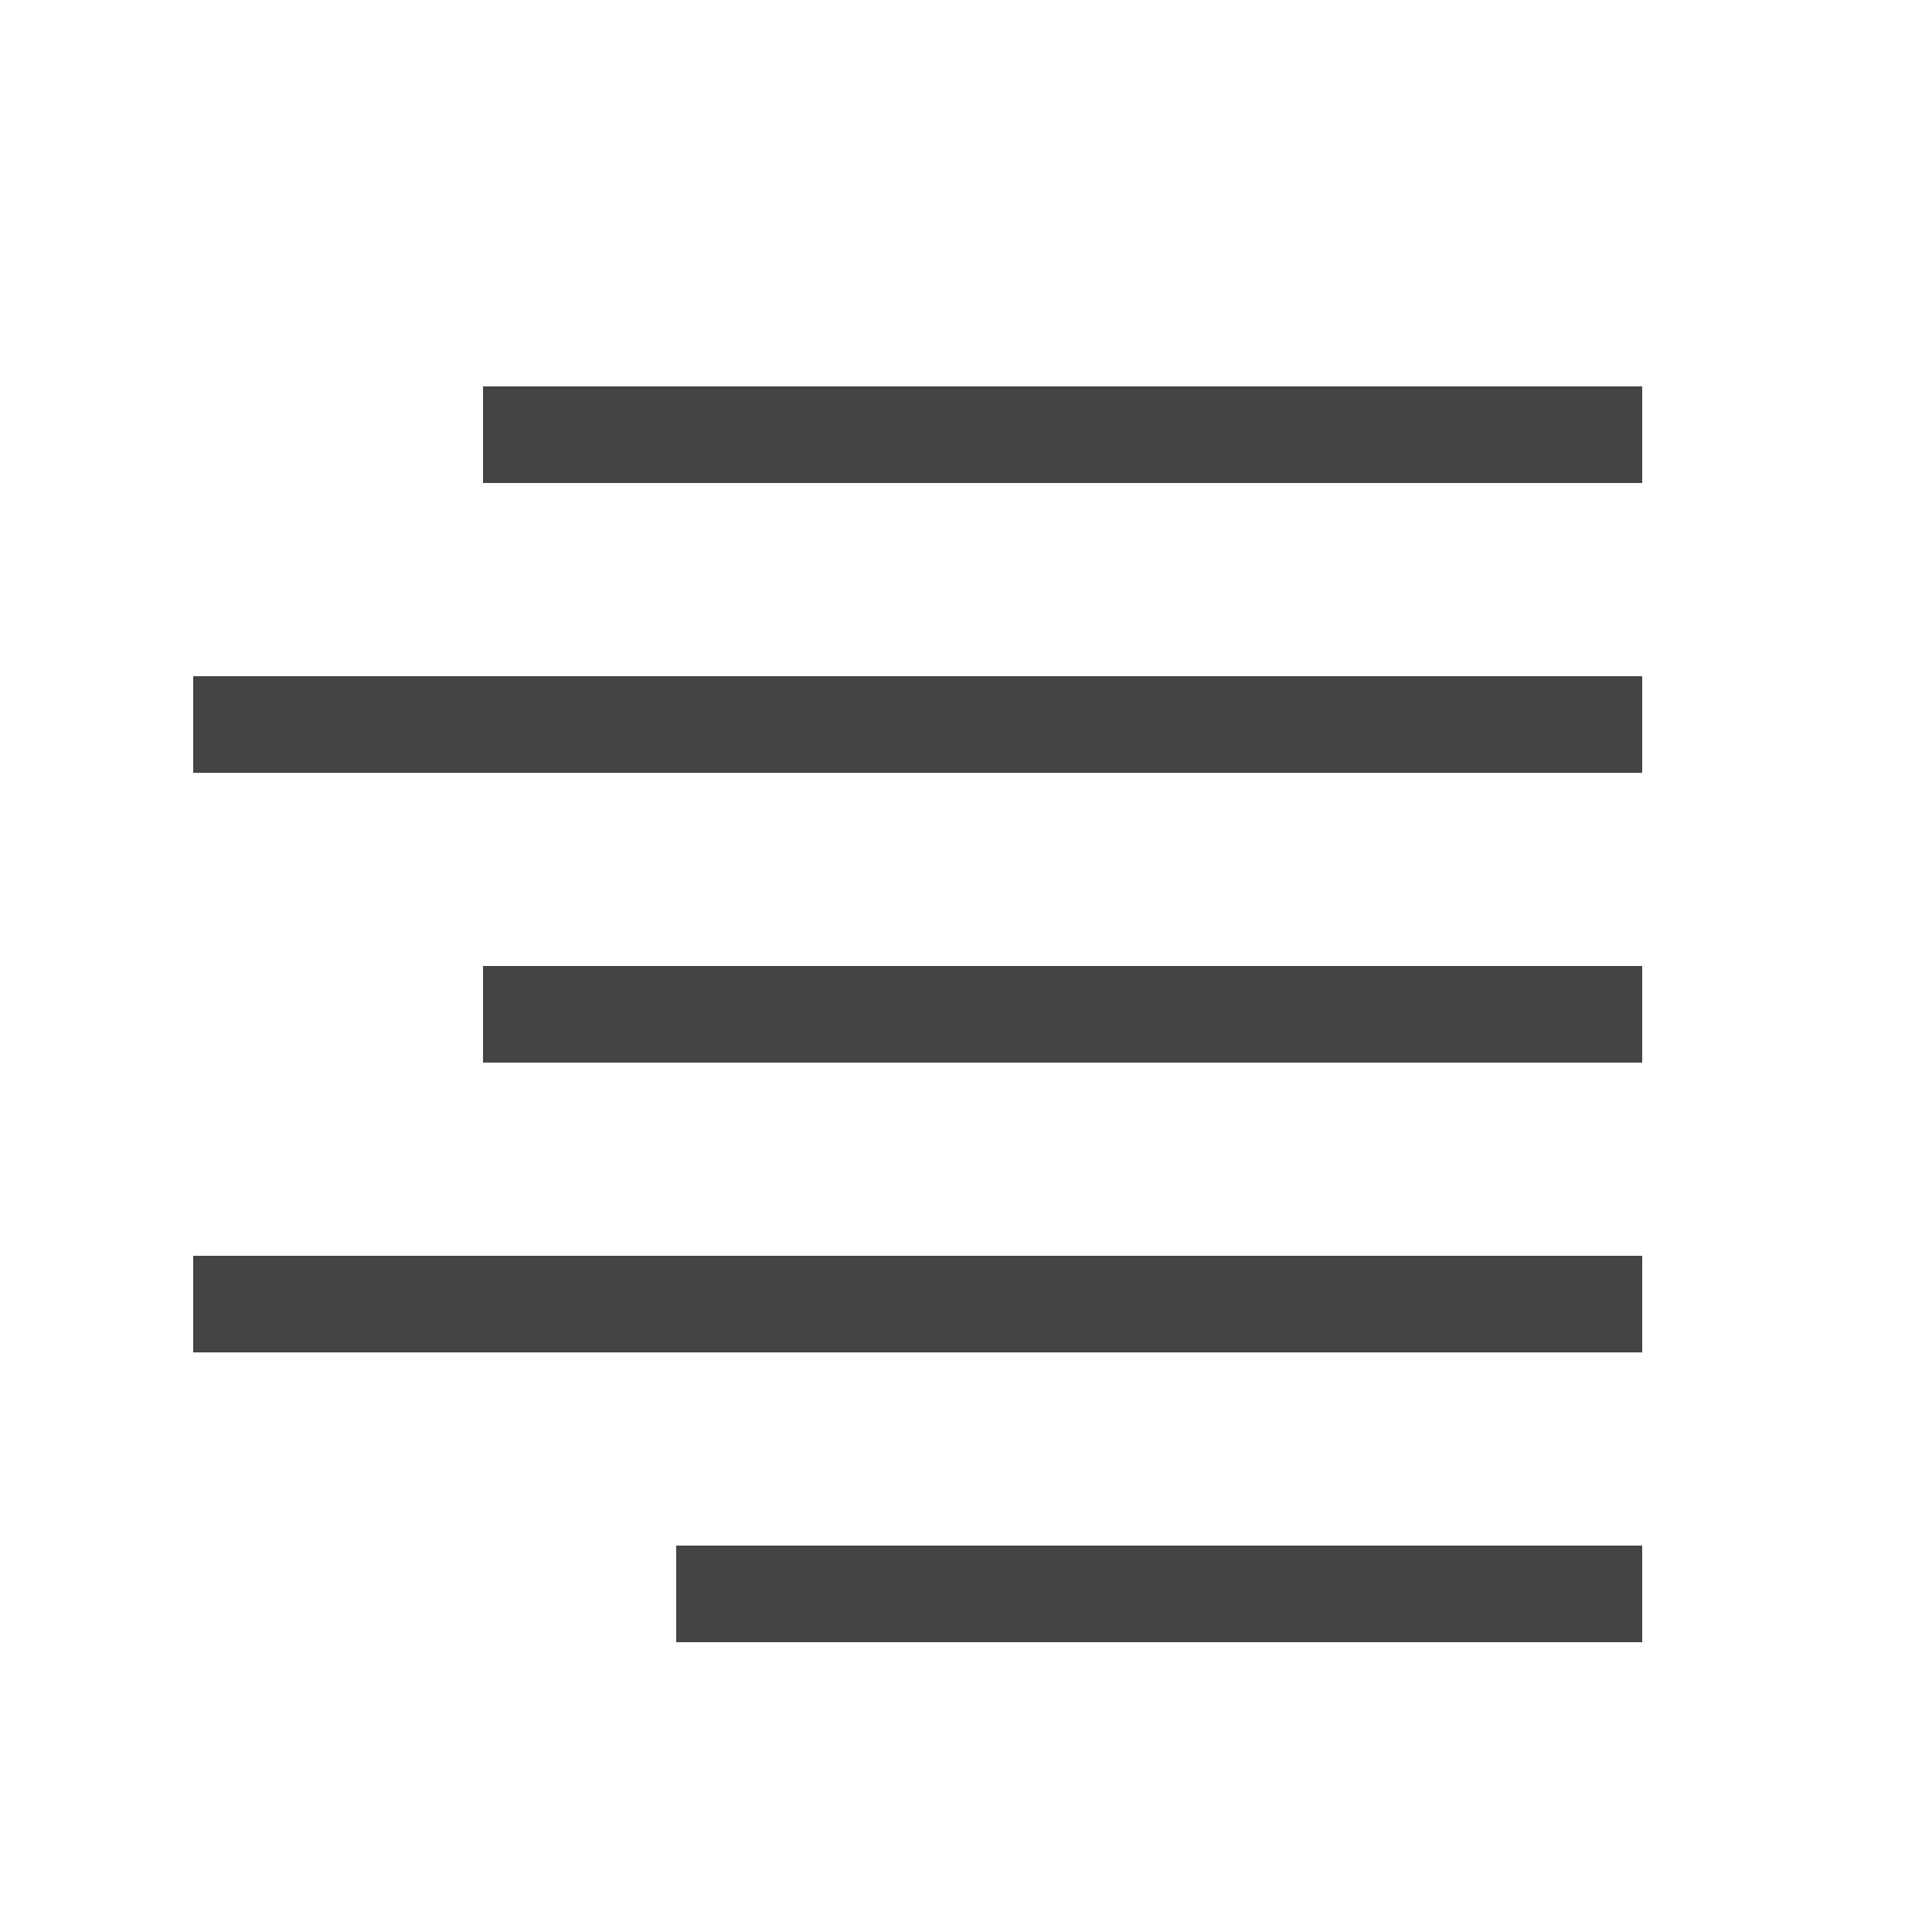
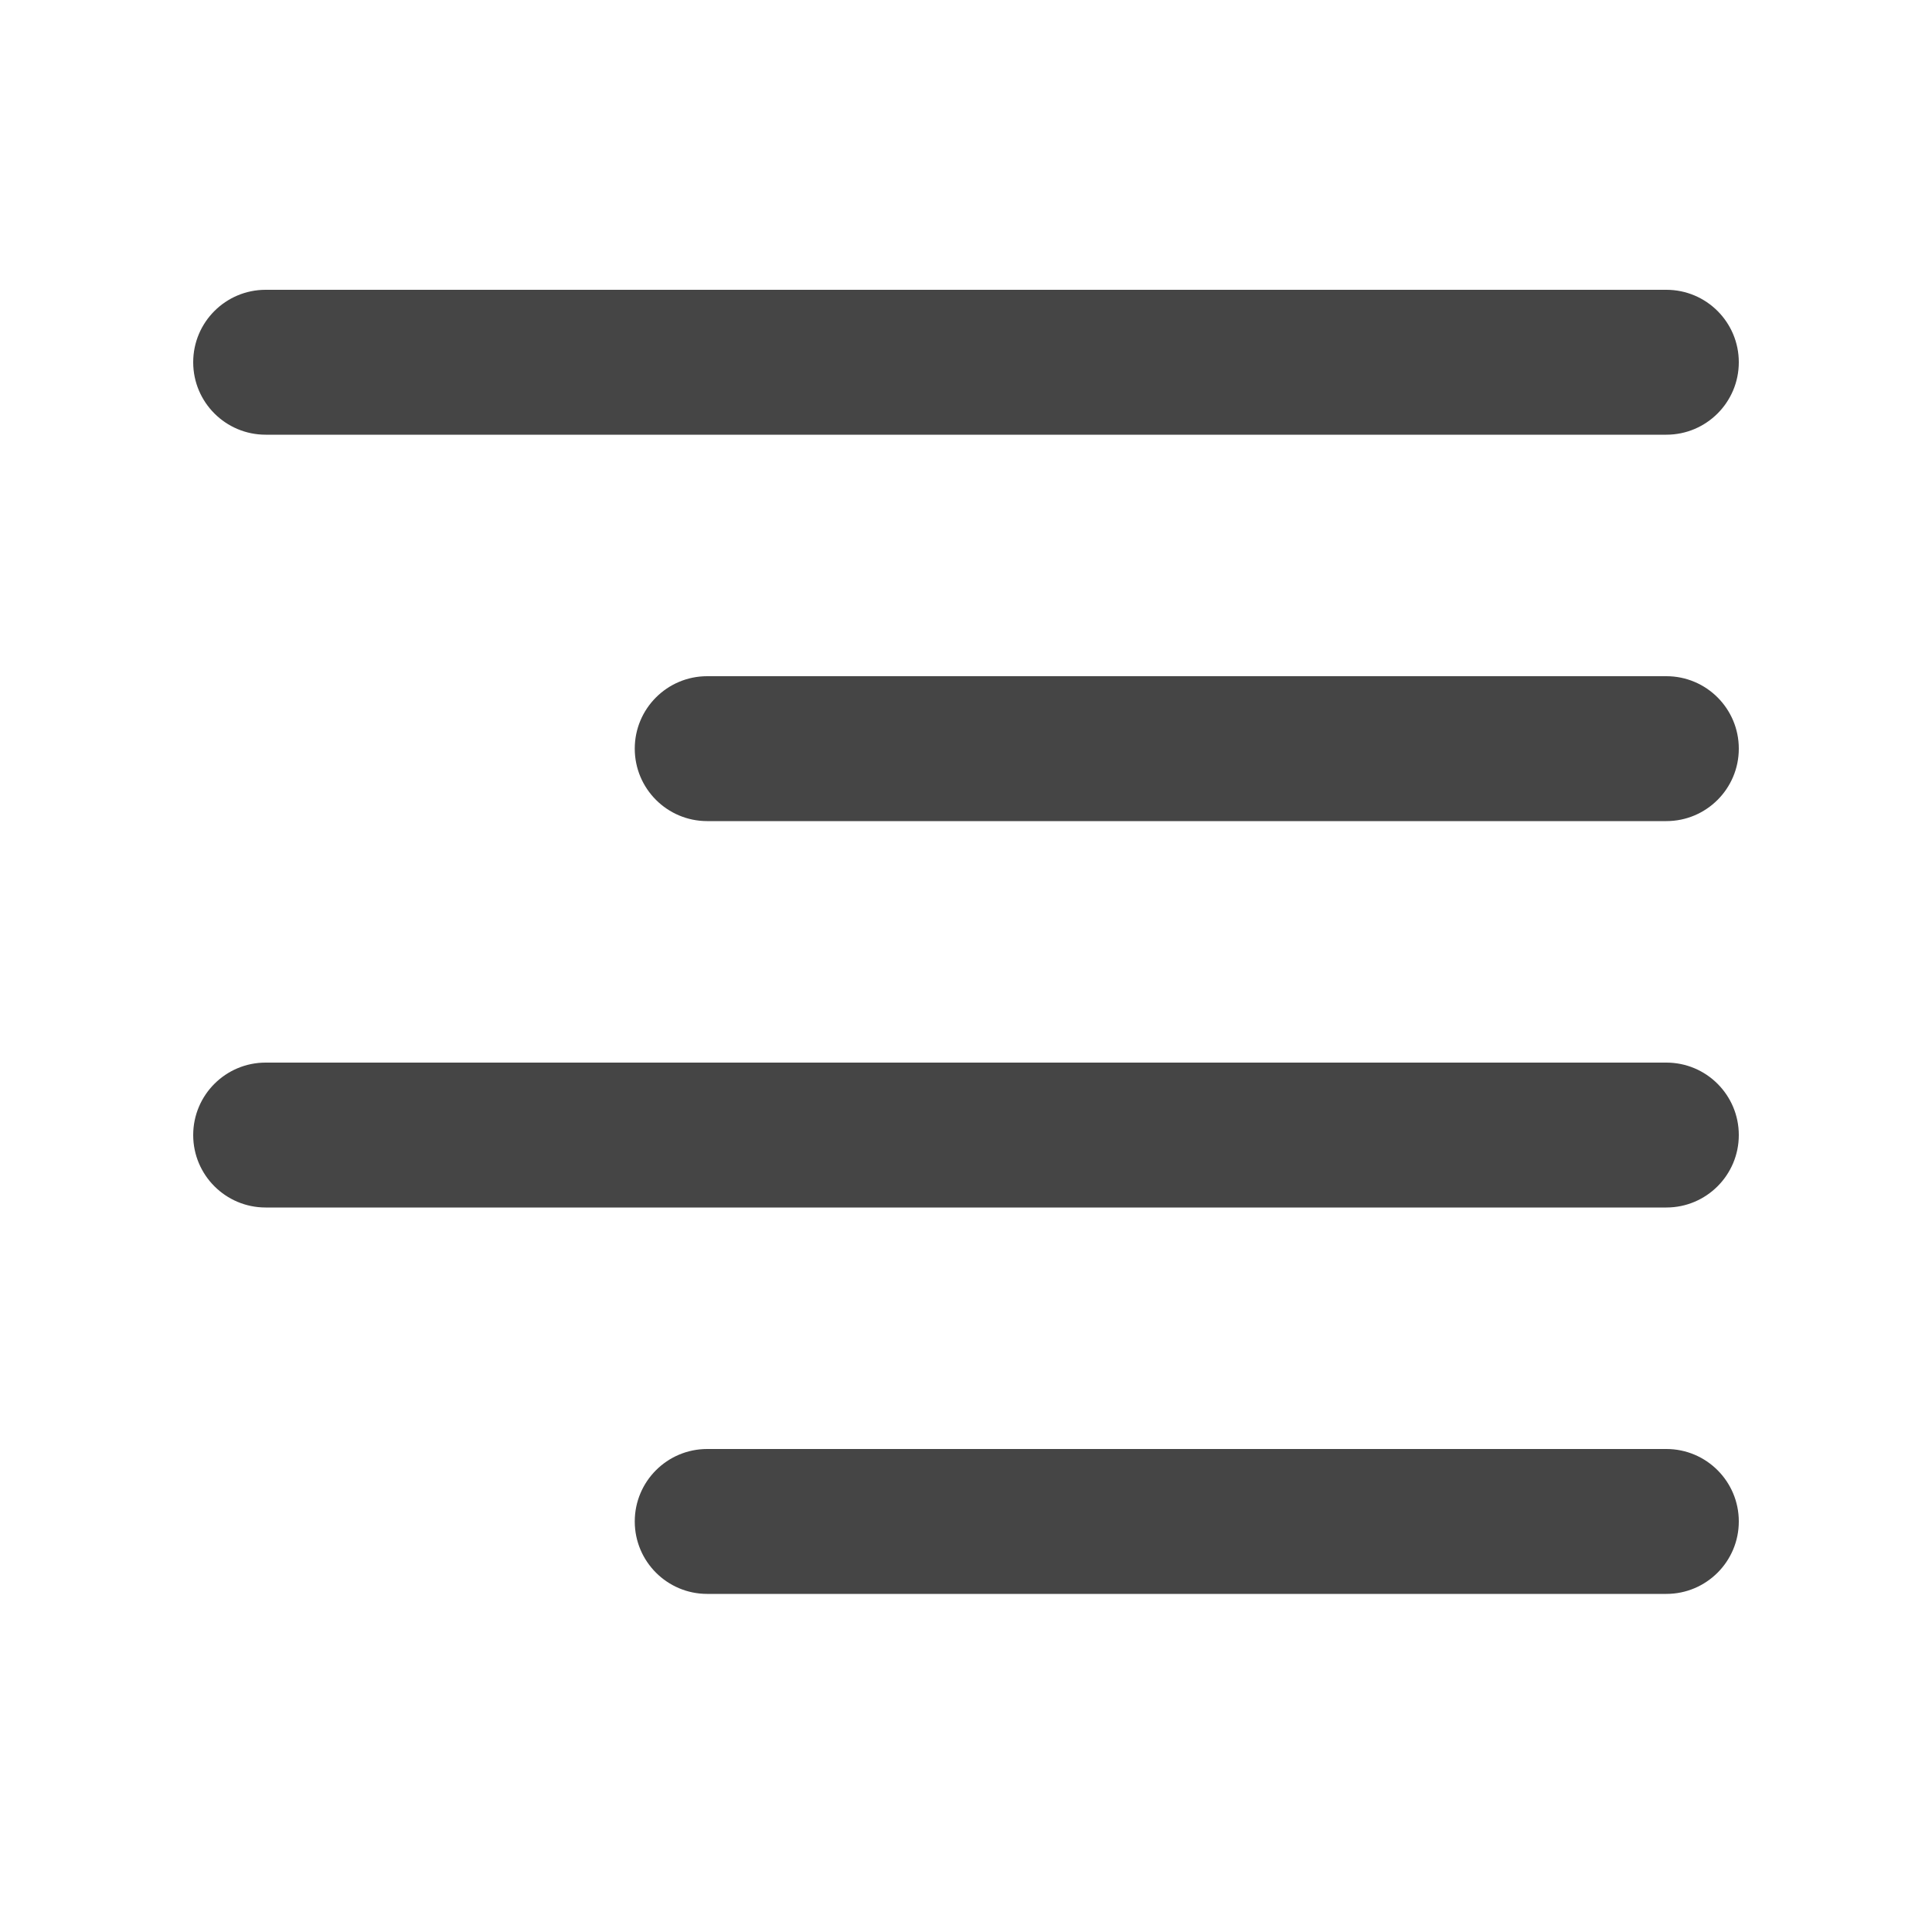
<svg xmlns="http://www.w3.org/2000/svg" width="20" height="20" viewBox="0 0 20 20">
-   <path d="M17 10v1H5v-1h12zm0 6v1H7v-1h10zm0-3v1H2v-1h15zm0-9v1H5V4h12zm0 3v1H2V7h15z" fill="#444" fill-rule="evenodd" />
+   <path d="M18 3.75a.75.75 0 0 1-.75.75H2.75a.75.75 0 1 1 0-1.5h14.5a.75.75 0 0 1 .75.75zm0 8a.75.75 0 0 1-.75.75H2.75a.75.75 0 1 1 0-1.5h14.5a.75.75 0 0 1 .75.75zm0 4a.75.75 0 0 1-.75.75H7.321a.75.75 0 1 1 0-1.5h9.929a.75.75 0 0 1 .75.75zm0-8a.75.75 0 0 1-.75.75H7.321a.75.75 0 1 1 0-1.5h9.929a.75.75 0 0 1 .75.75z" fill="#454545" fill-rule="evenodd" />
</svg>
